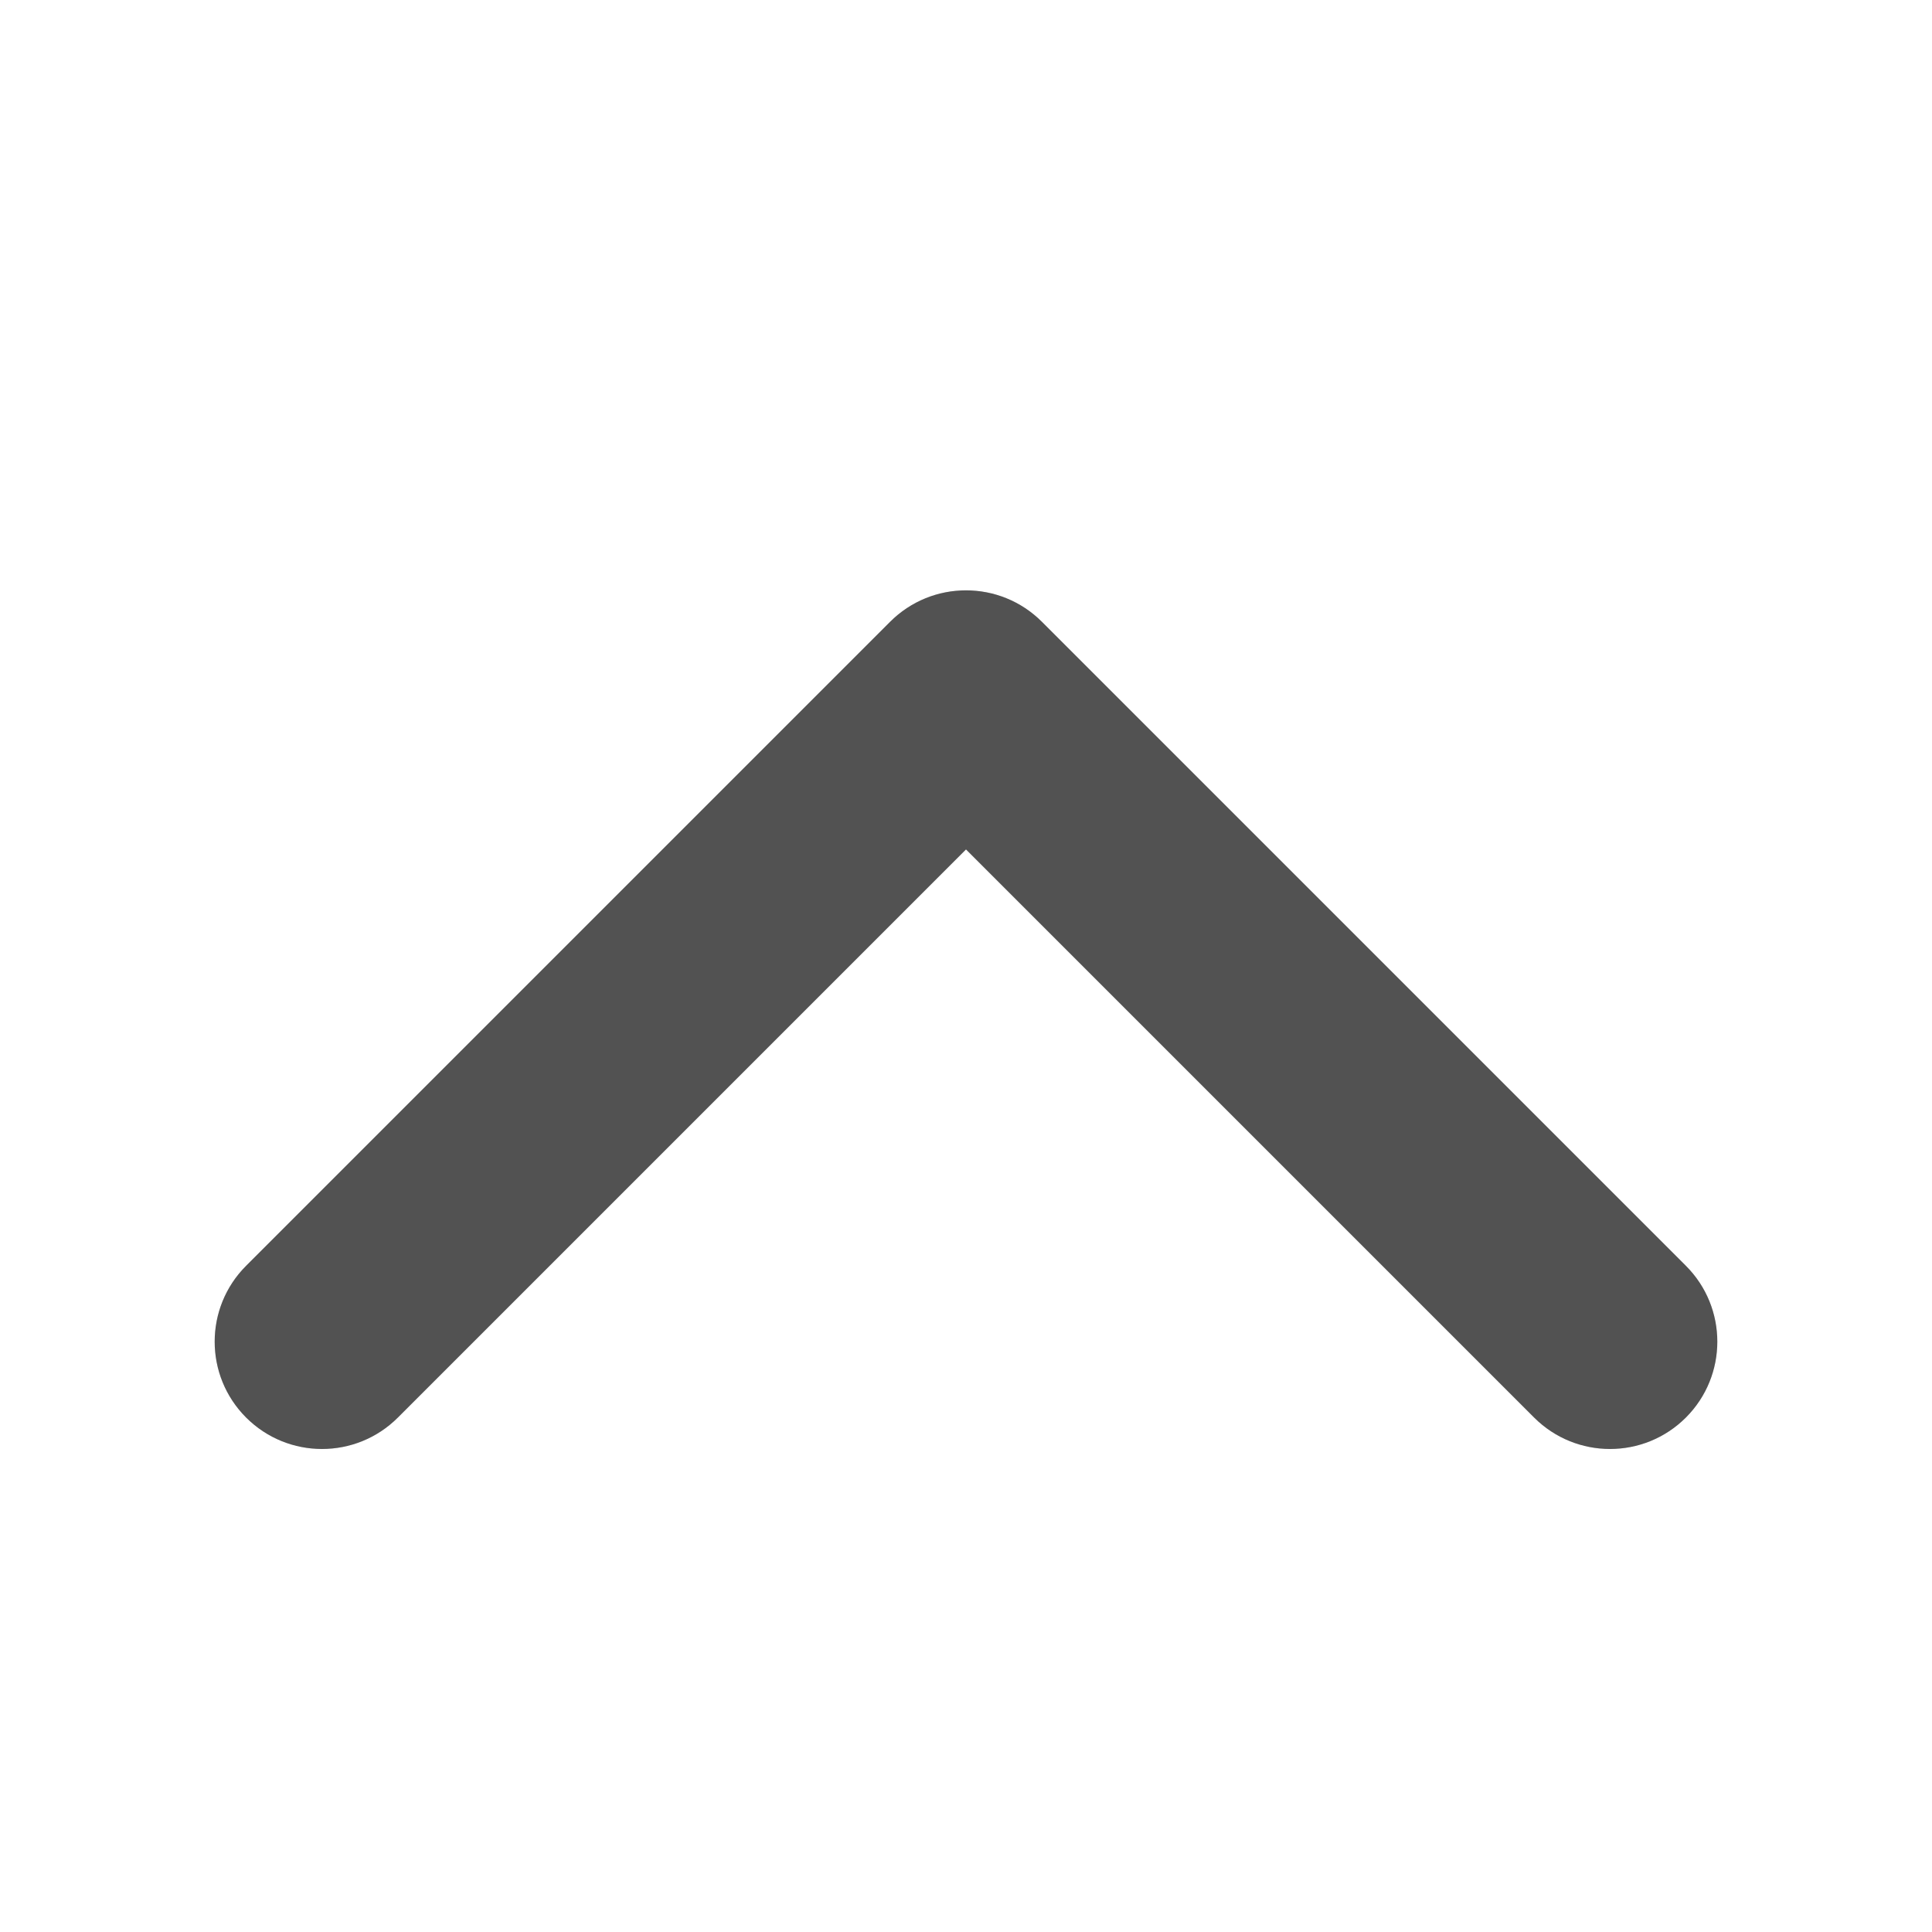
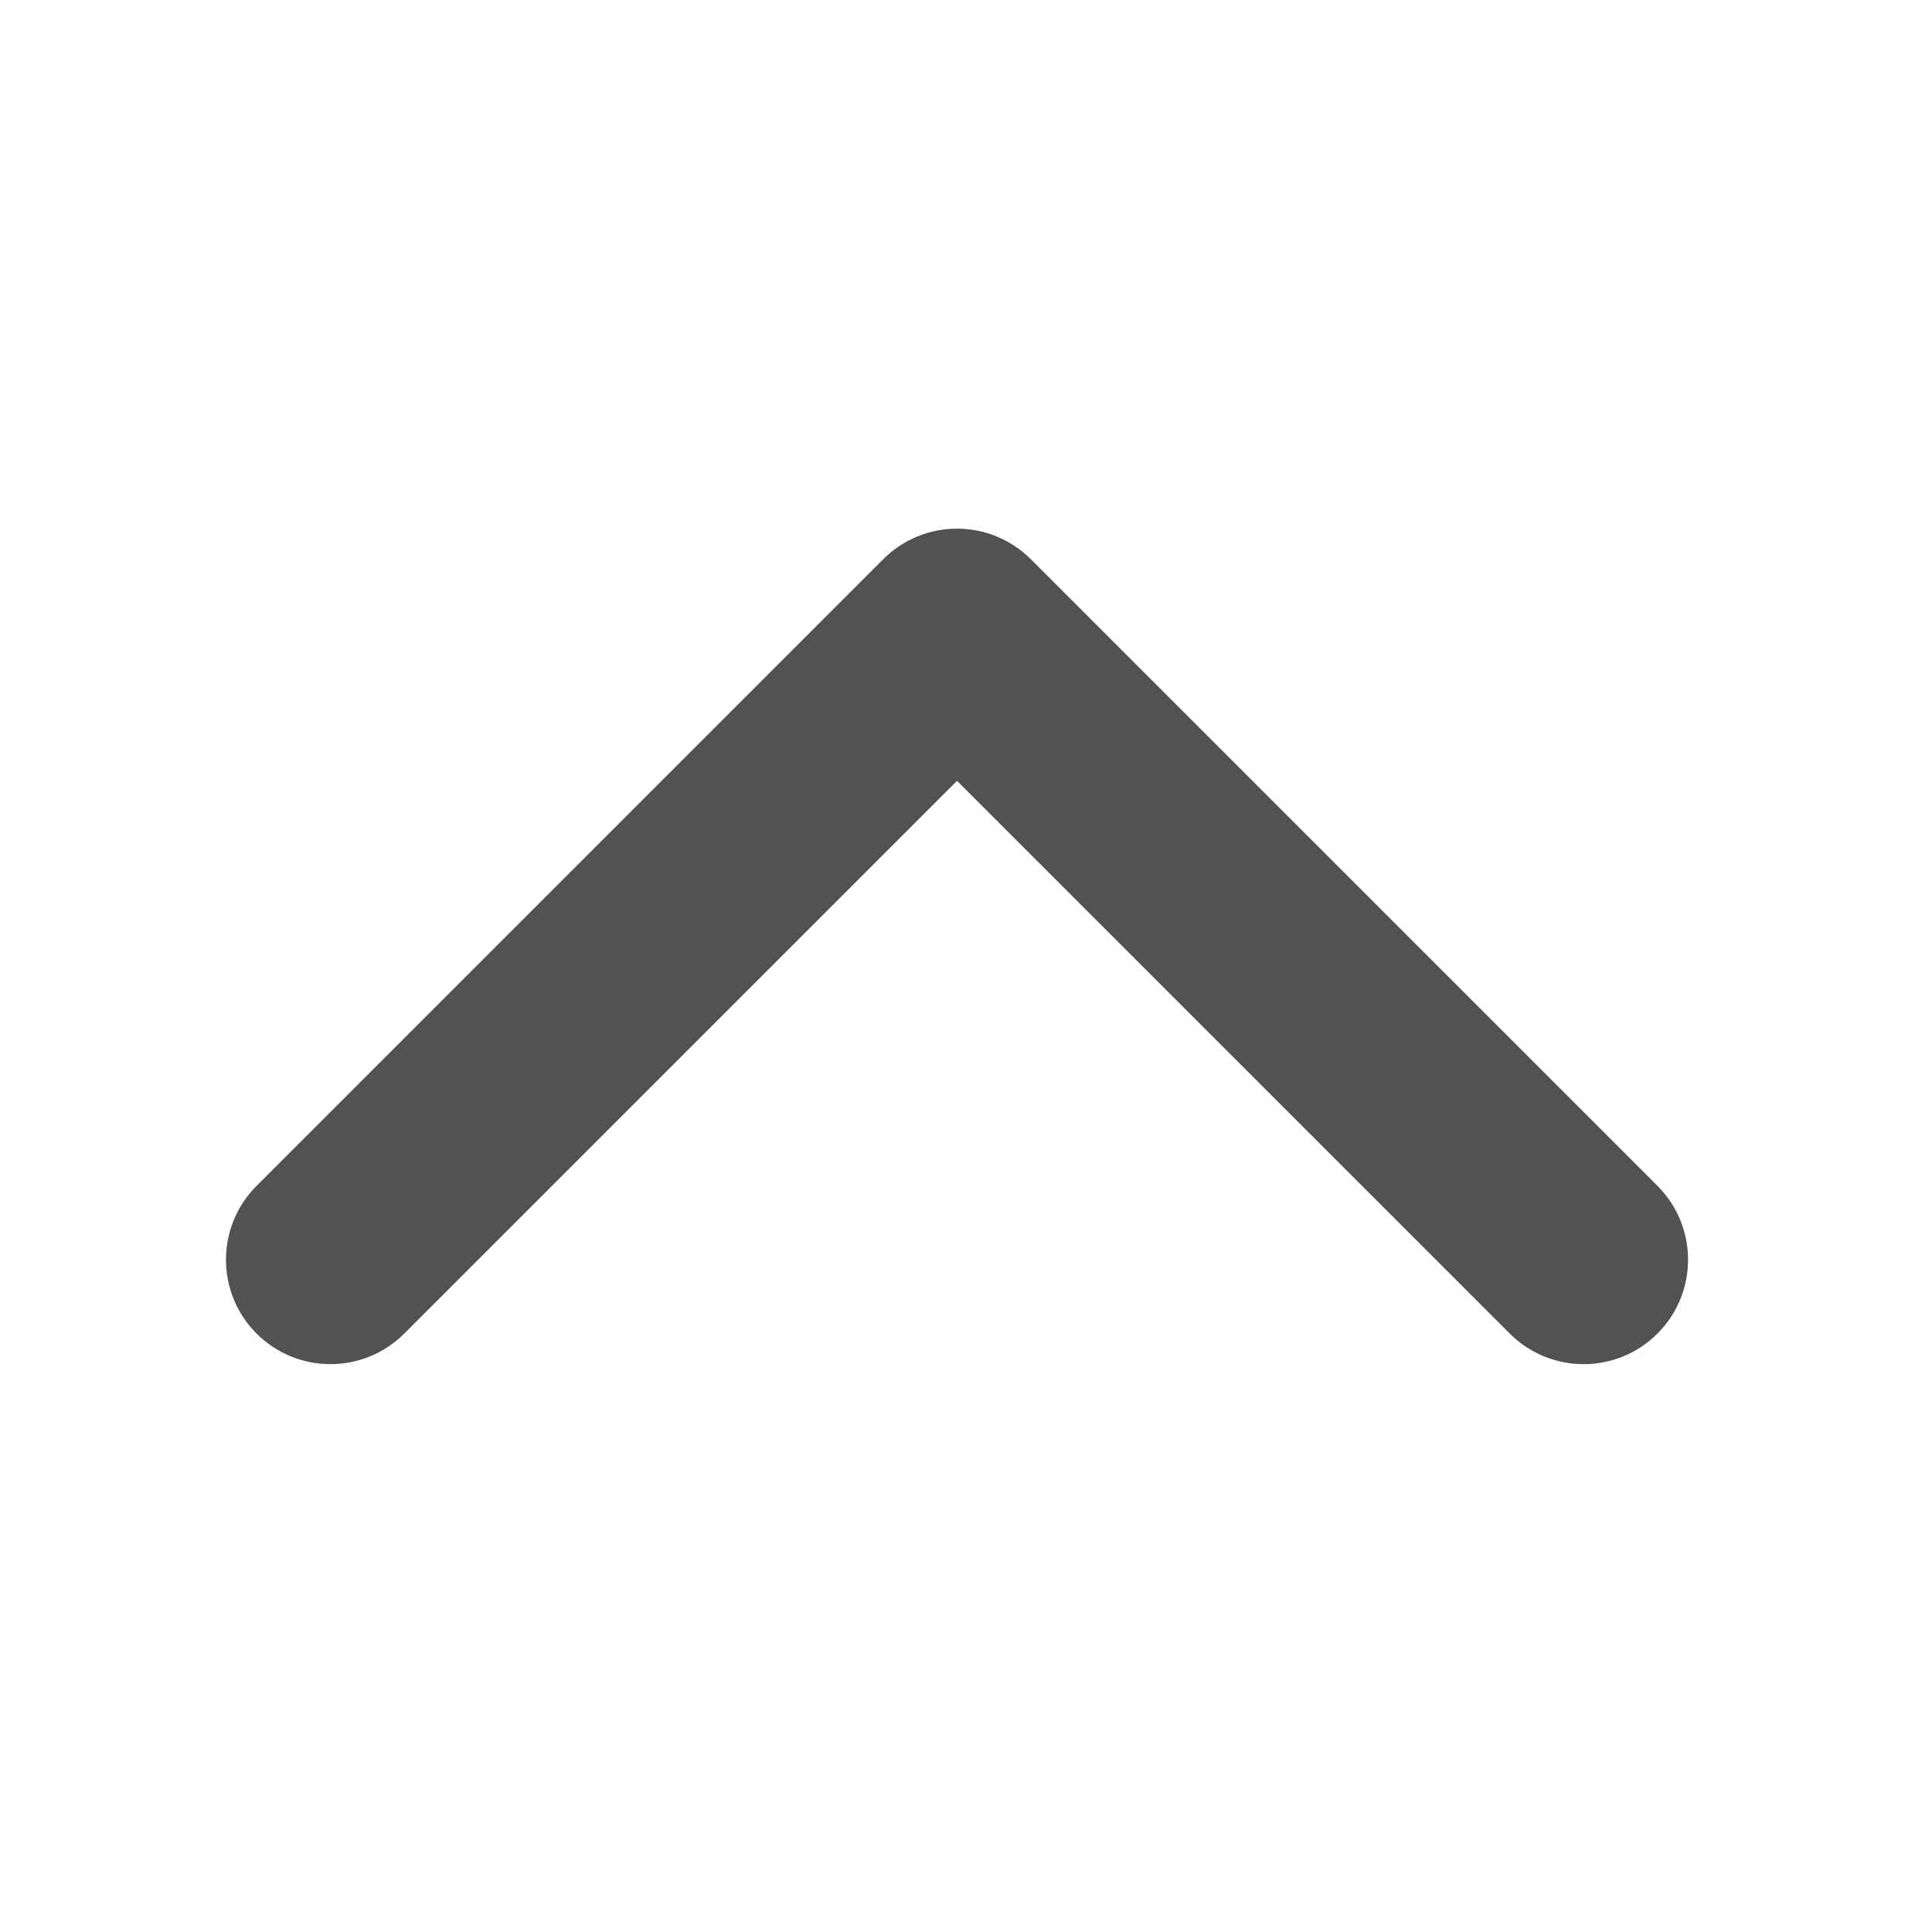
- <svg xmlns="http://www.w3.org/2000/svg" width="36" height="36" viewBox="0 0 36 36" fill="none">
-   <path fill-rule="evenodd" clip-rule="evenodd" d="M4.586 26.414C3.805 25.633 3.805 24.367 4.586 23.586L16.586 11.586C17.367 10.805 18.633 10.805 19.414 11.586L31.414 23.586C32.195 24.367 32.195 25.633 31.414 26.414C30.633 27.195 29.367 27.195 28.586 26.414L18 15.828L7.414 26.414C6.633 27.195 5.367 27.195 4.586 26.414Z" fill="#666666" />
-   <path fill-rule="evenodd" clip-rule="evenodd" d="M4.586 26.414C3.805 25.633 3.805 24.367 4.586 23.586L16.586 11.586C17.367 10.805 18.633 10.805 19.414 11.586L31.414 23.586C32.195 24.367 32.195 25.633 31.414 26.414C30.633 27.195 29.367 27.195 28.586 26.414L18 15.828L7.414 26.414C6.633 27.195 5.367 27.195 4.586 26.414Z" fill="black" fill-opacity="0.2" />
+ <svg xmlns="http://www.w3.org/2000/svg" width="37" height="37" viewBox="0 0 37 37" fill="none">
+   <path fill-rule="evenodd" clip-rule="evenodd" d="M4.914 25.539C4.133 24.758 4.133 23.492 4.914 22.711L16.914 10.711C17.695 9.93 18.961 9.93 19.742 10.711L31.742 22.711C32.523 23.492 32.523 24.758 31.742 25.539C30.961 26.32 29.695 26.32 28.914 25.539L18.328 14.953L7.742 25.539C6.961 26.32 5.695 26.32 4.914 25.539Z" fill="#666666" />
+   <path fill-rule="evenodd" clip-rule="evenodd" d="M4.914 25.539C4.133 24.758 4.133 23.492 4.914 22.711L16.914 10.711C17.695 9.93 18.961 9.93 19.742 10.711L31.742 22.711C32.523 23.492 32.523 24.758 31.742 25.539C30.961 26.32 29.695 26.32 28.914 25.539L18.328 14.953L7.742 25.539C6.961 26.32 5.695 26.32 4.914 25.539Z" fill="black" fill-opacity="0.2" />
</svg>
